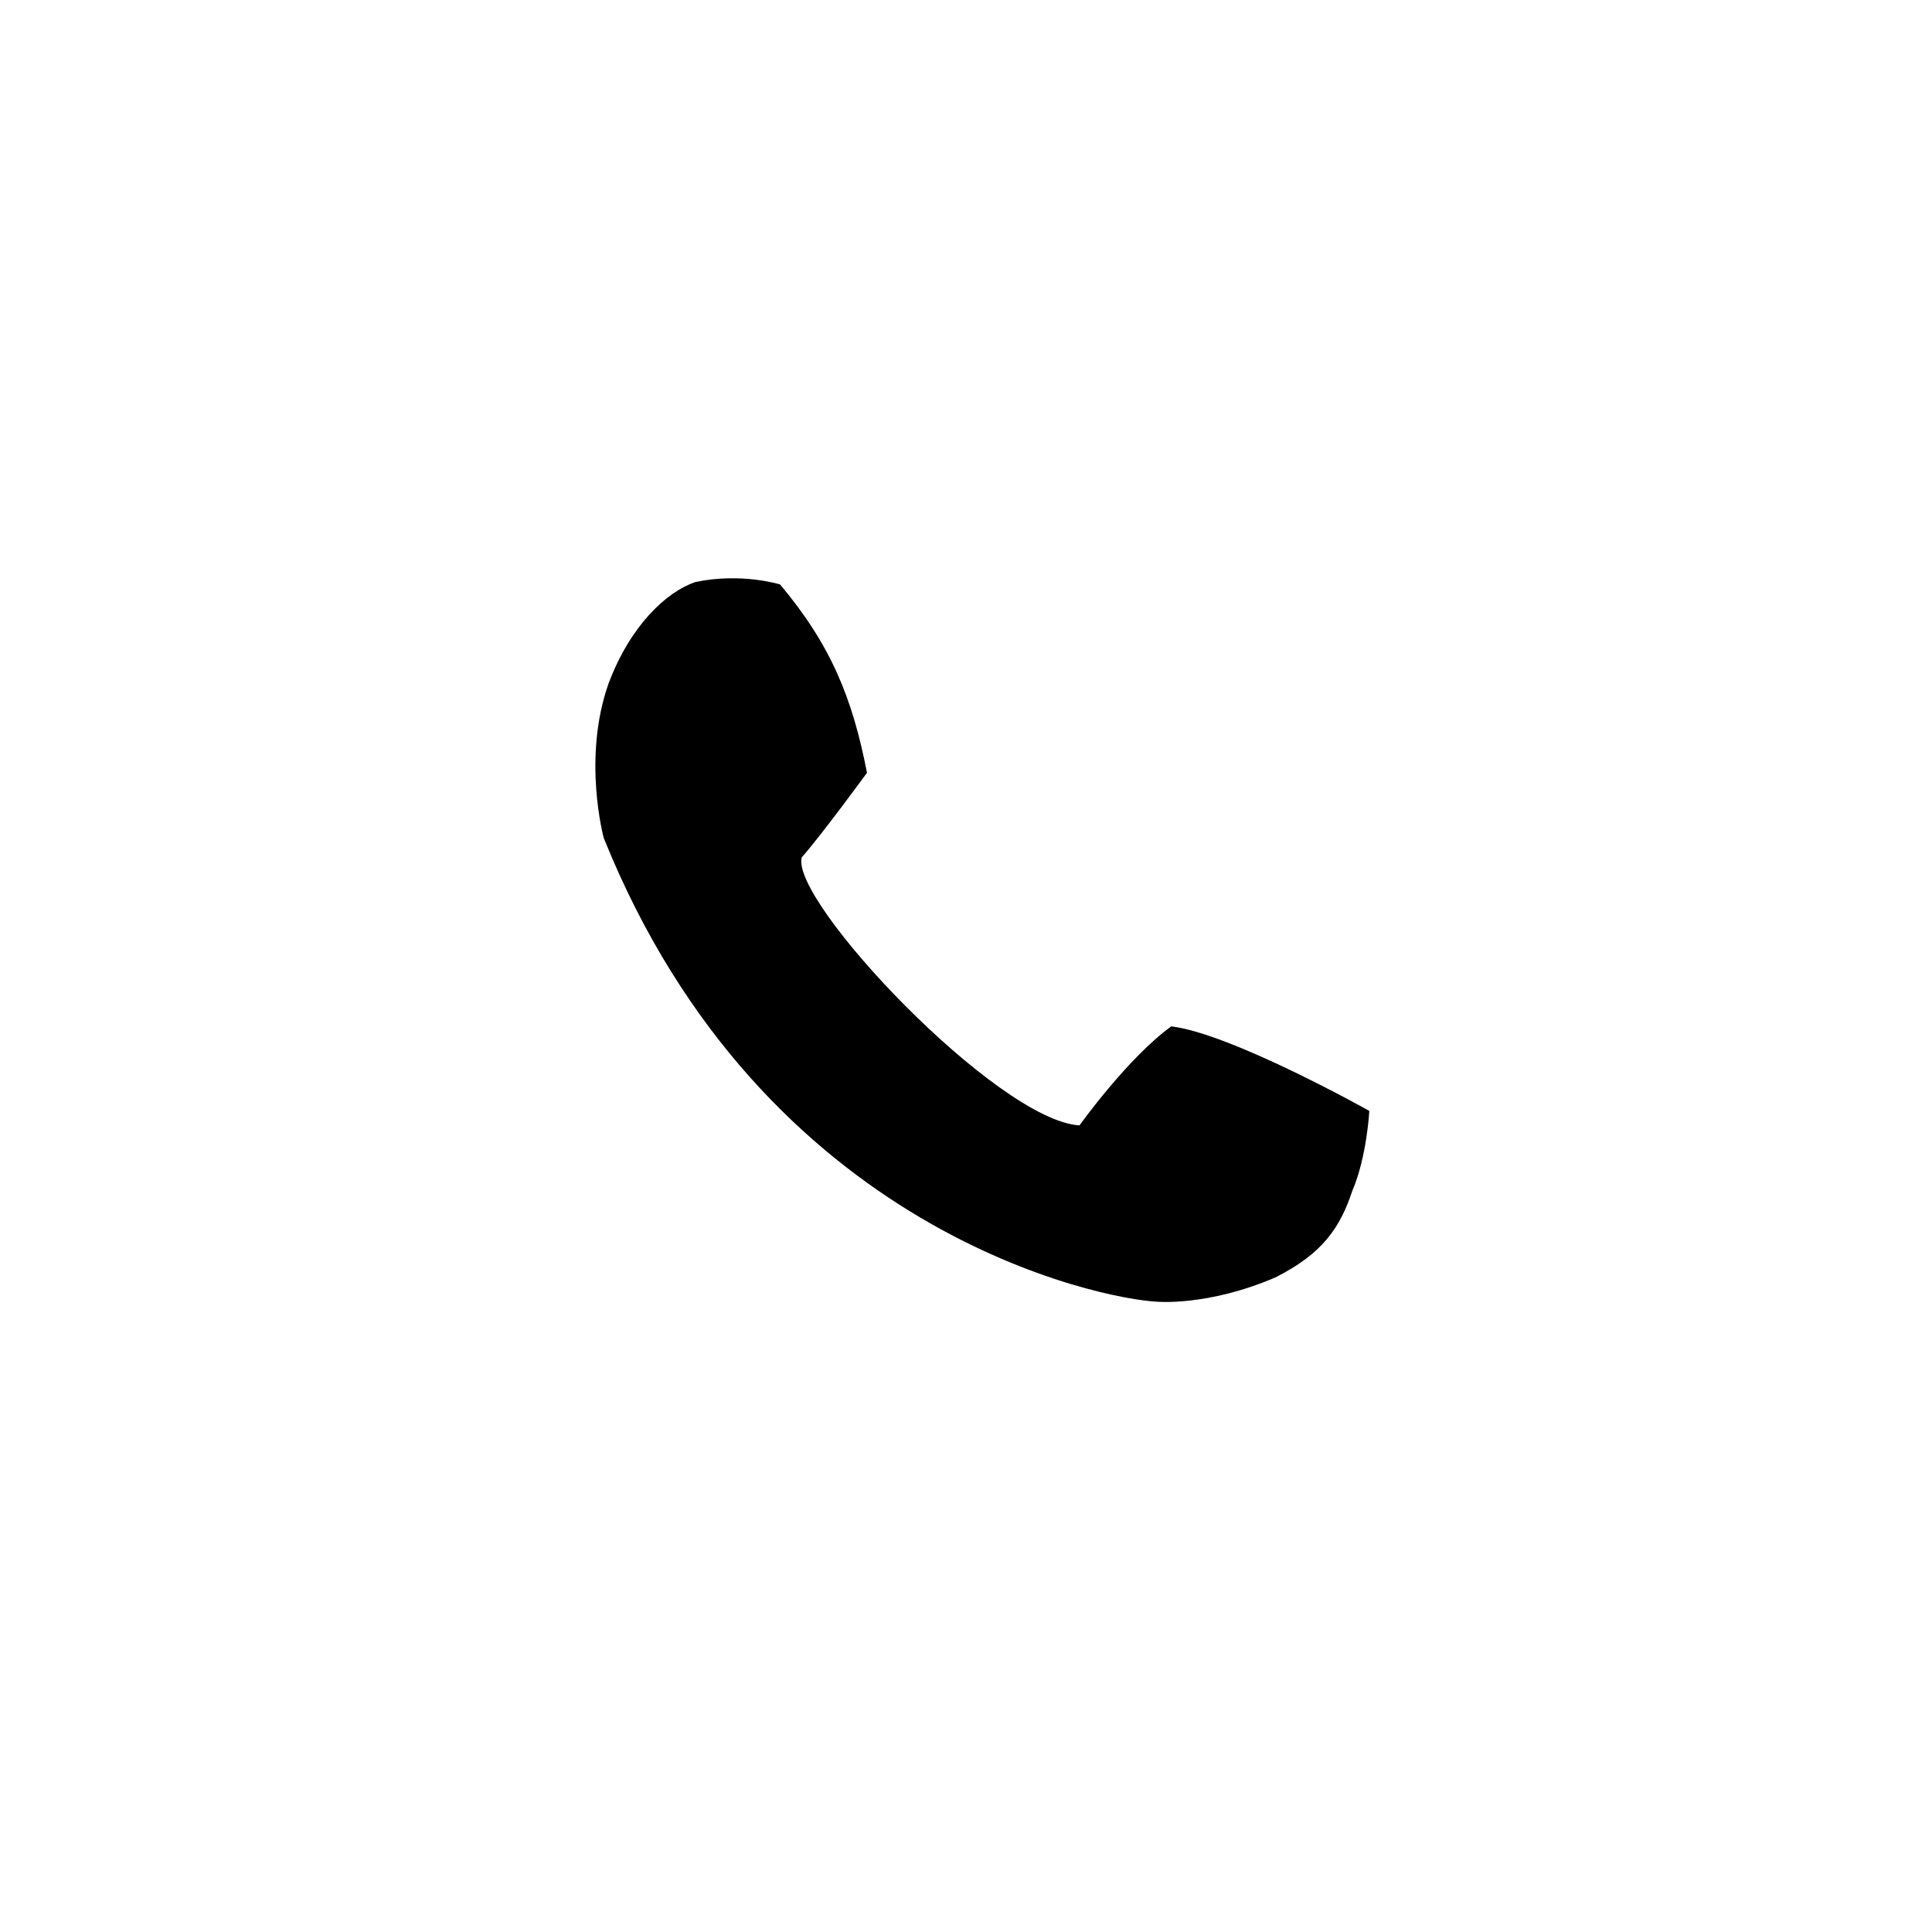
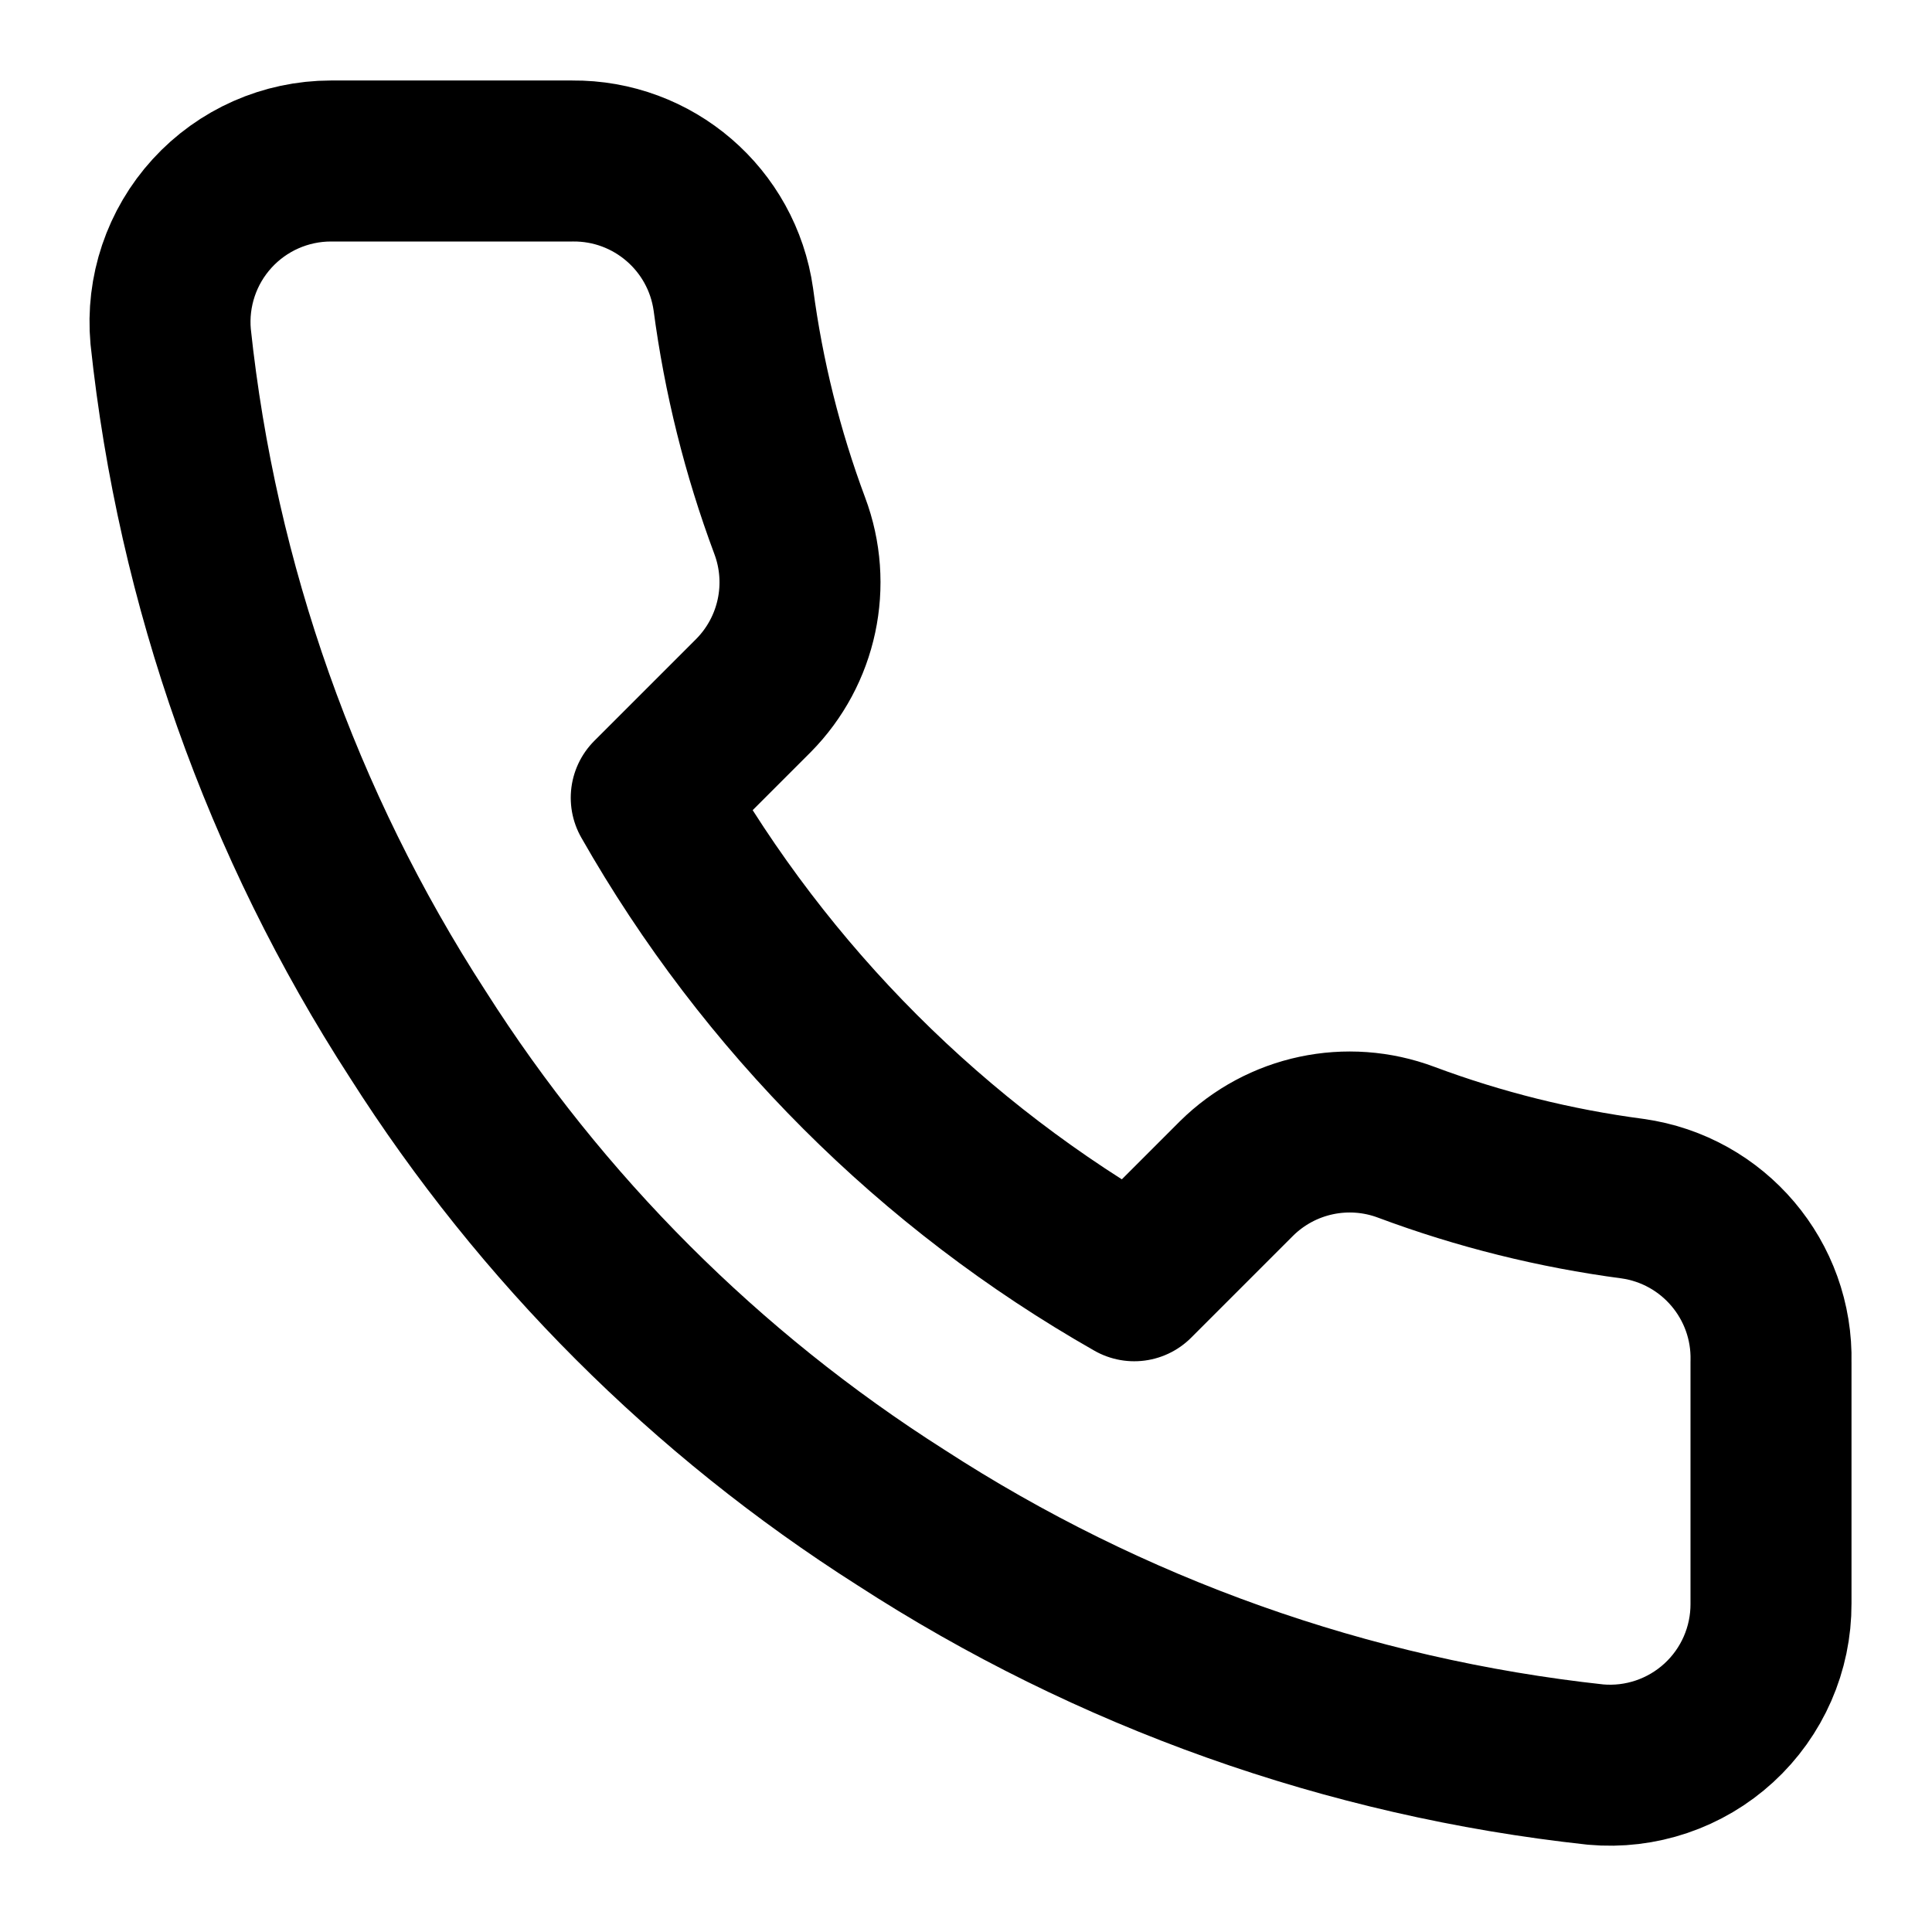
- <svg xmlns="http://www.w3.org/2000/svg" width="80" height="80" viewBox="0 0 80 80">
-   <path d="M32.3 24.2c2.1 2.5 3 4.7 3.6 7.8 0 0-1.9 2.6-2.7 3.5-.5 1.8 8.1 10.9 11.5 11.1 0 0 2-2.8 3.8-4.1 2.5.3 8.2 3.5 8.2 3.5s-.1 1.9-.7 3.3c-.5 1.5-1.2 2.6-3.2 3.6-2.8 1.2-4.9 1-4.9 1-2.2-.1-16.3-2.8-22.9-19.2 0 0-.9-3.3.2-6.4.9-2.4 2.4-3.8 3.6-4.2 1.9-.4 3.5.1 3.5.1zm0 0" />
+ <svg xmlns="http://www.w3.org/2000/svg" width="24" height="24" viewBox="0 0 24 24" fill="none" stroke="currentColor" stroke-width="2" stroke-linecap="round" stroke-linejoin="round" class="feather feather-phone">
+   <path d="M22 16.92v3a2 2 0 0 1-2.18 2 19.79 19.79 0 0 1-8.63-3.07 19.5 19.5 0 0 1-6-6 19.79 19.79 0 0 1-3.07-8.67A2 2 0 0 1 4.11 2h3a2 2 0 0 1 2 1.72 12.84 12.84 0 0 0 .7 2.81 2 2 0 0 1-.45 2.11L8.09 9.91a16 16 0 0 0 6 6l1.27-1.27a2 2 0 0 1 2.11-.45 12.84 12.84 0 0 0 2.81.7A2 2 0 0 1 22 16.92z" />
</svg>
